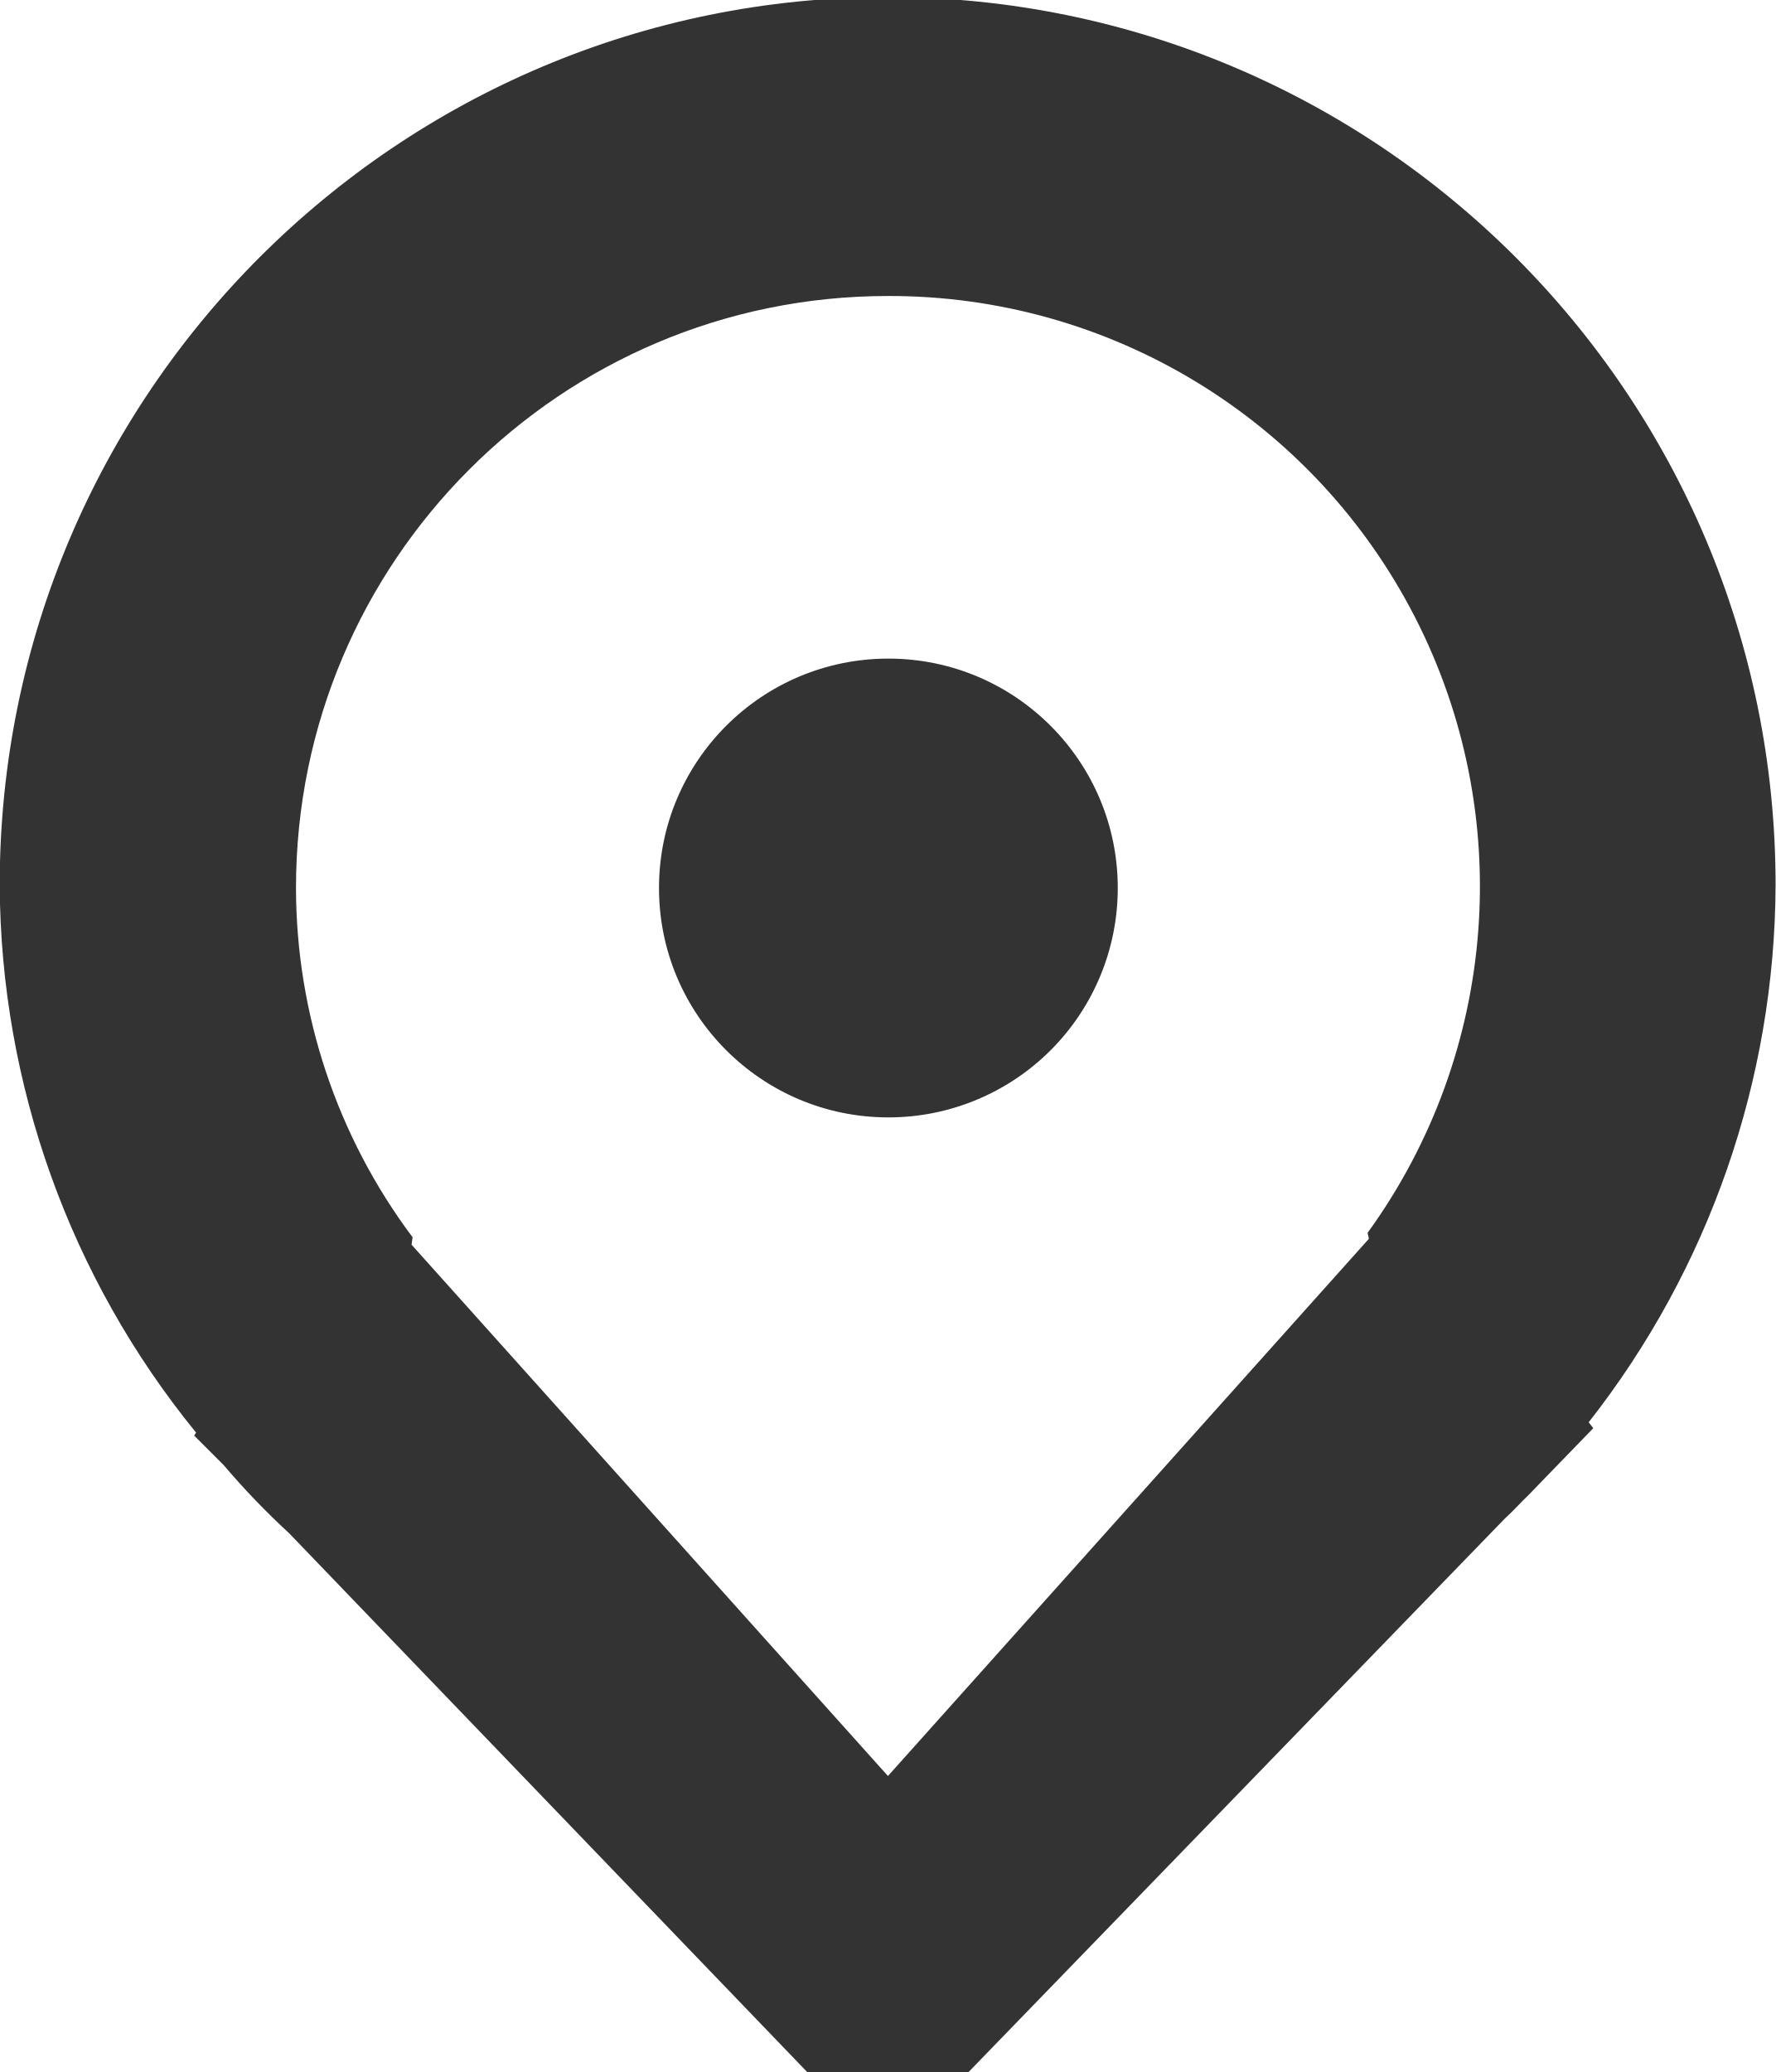
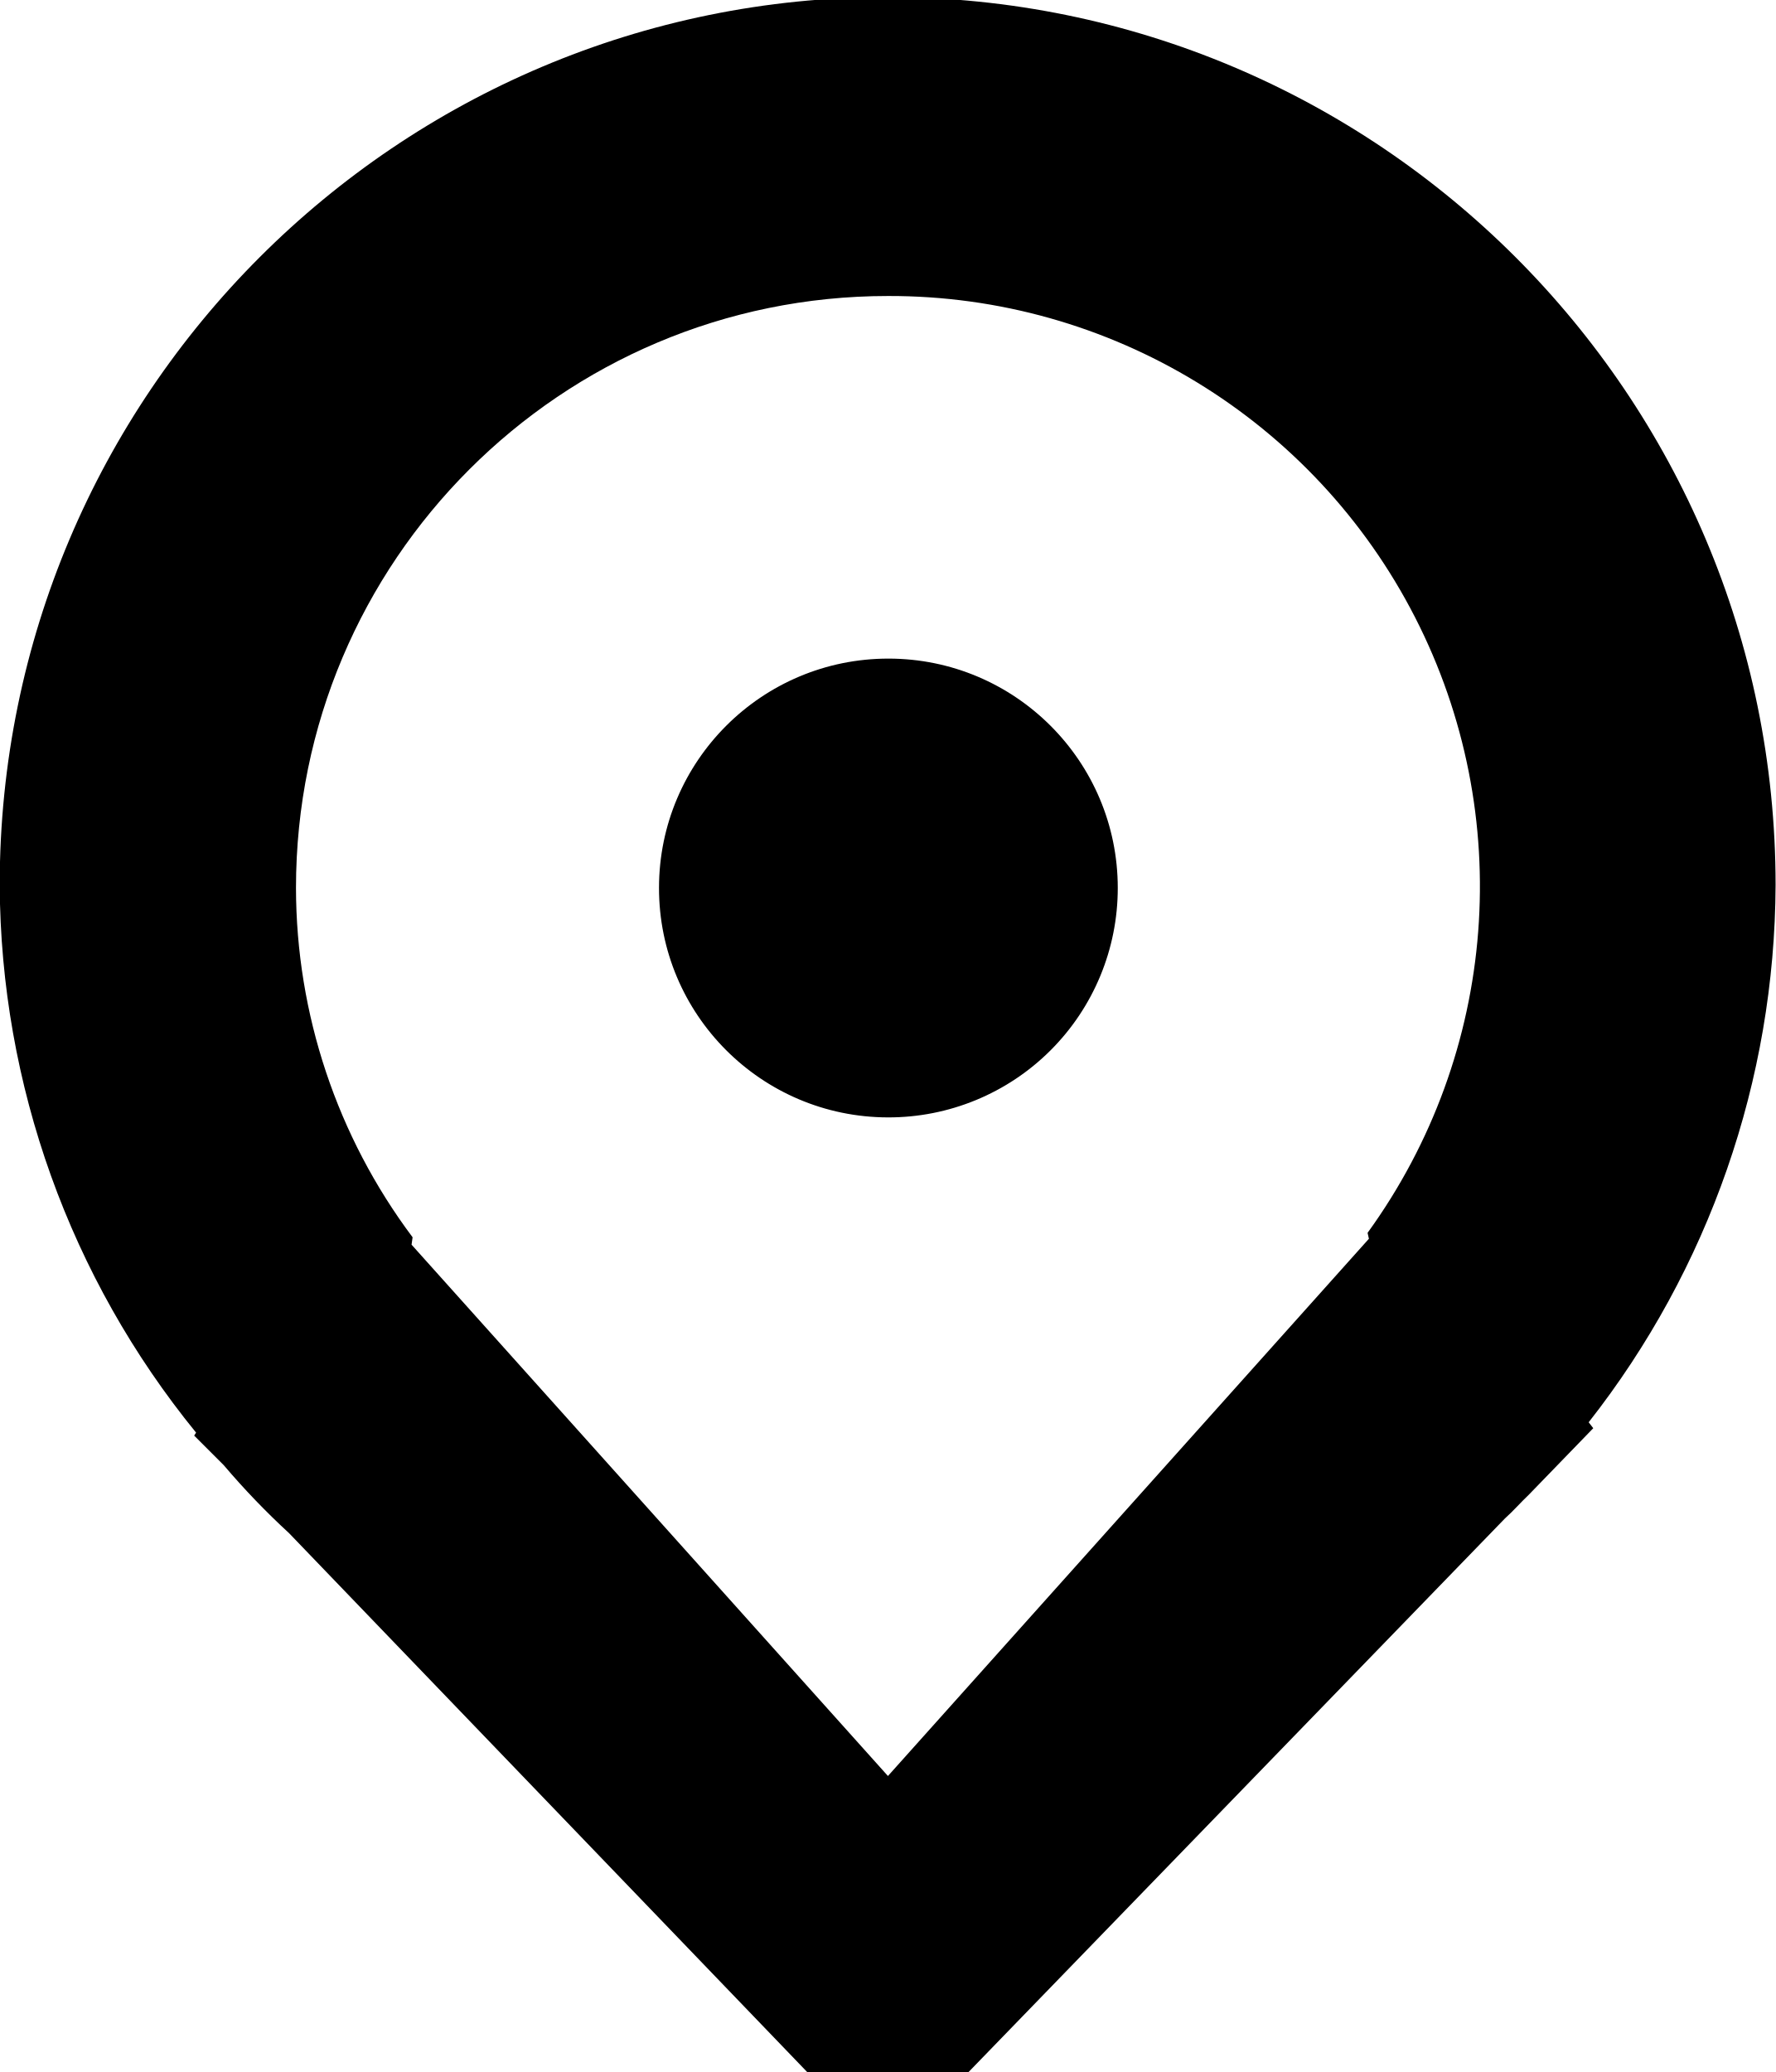
<svg xmlns="http://www.w3.org/2000/svg" id="Addres_footer.svg" width="12" height="14" viewBox="0 0 12 14">
  <defs>
-     <style>
-       .cls-1 {
-         fill: #333;
-         fill-rule: evenodd;
-       }
-     </style>
  </defs>
  <path class="cls-1" d="M763.735,5889.61l0.031,0.04-0.436.45c-0.053.05-.105,0.11-0.161,0.16l-3.624,3.74h-1.091l-3.5-3.64a5.2,5.2,0,0,1-.442-0.46l-0.2-.2,0.013-.02a5.9,5.9,0,0,1-1.327-3.7,6,6,0,0,1,12,0A5.914,5.914,0,0,1,763.735,5889.61ZM759,5882a4,4,0,0,0-4,4,3.944,3.944,0,0,0,.788,2.36l-0.007.05L759,5892l3.25-3.63-0.009-.04A3.989,3.989,0,0,0,759,5882Zm0,5.55a1.55,1.55,0,1,1,1.553-1.55A1.549,1.549,0,0,1,759,5887.55Z" transform="translate(-753 -5880)" />
</svg>
